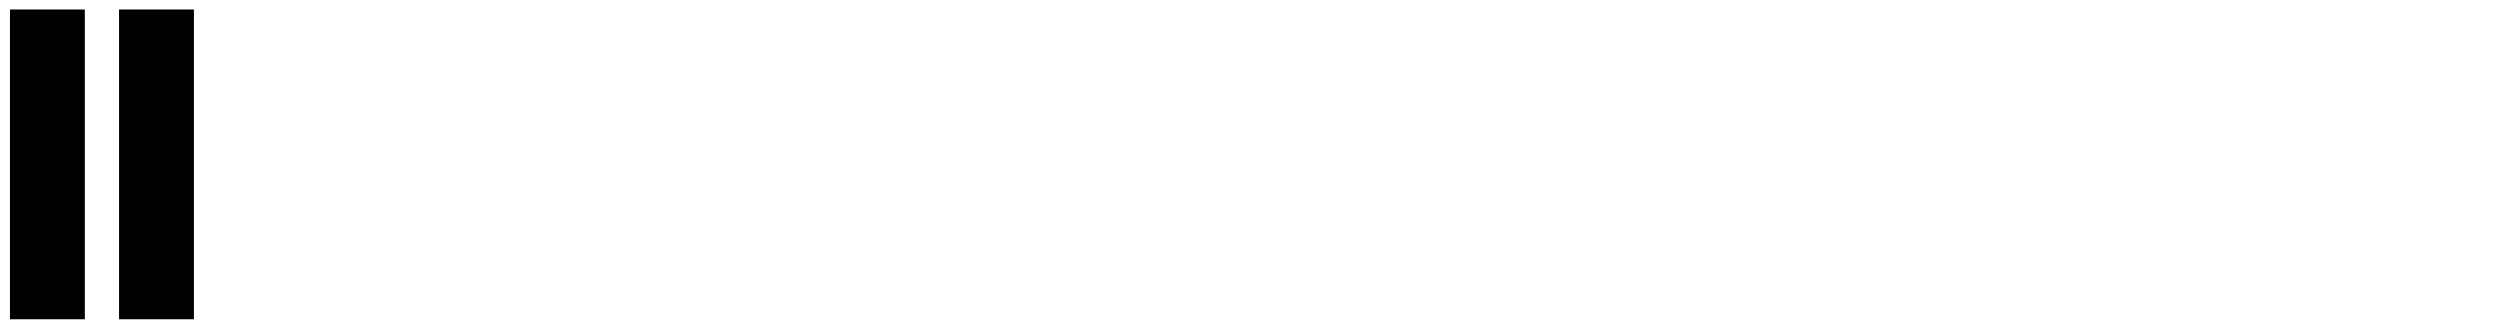
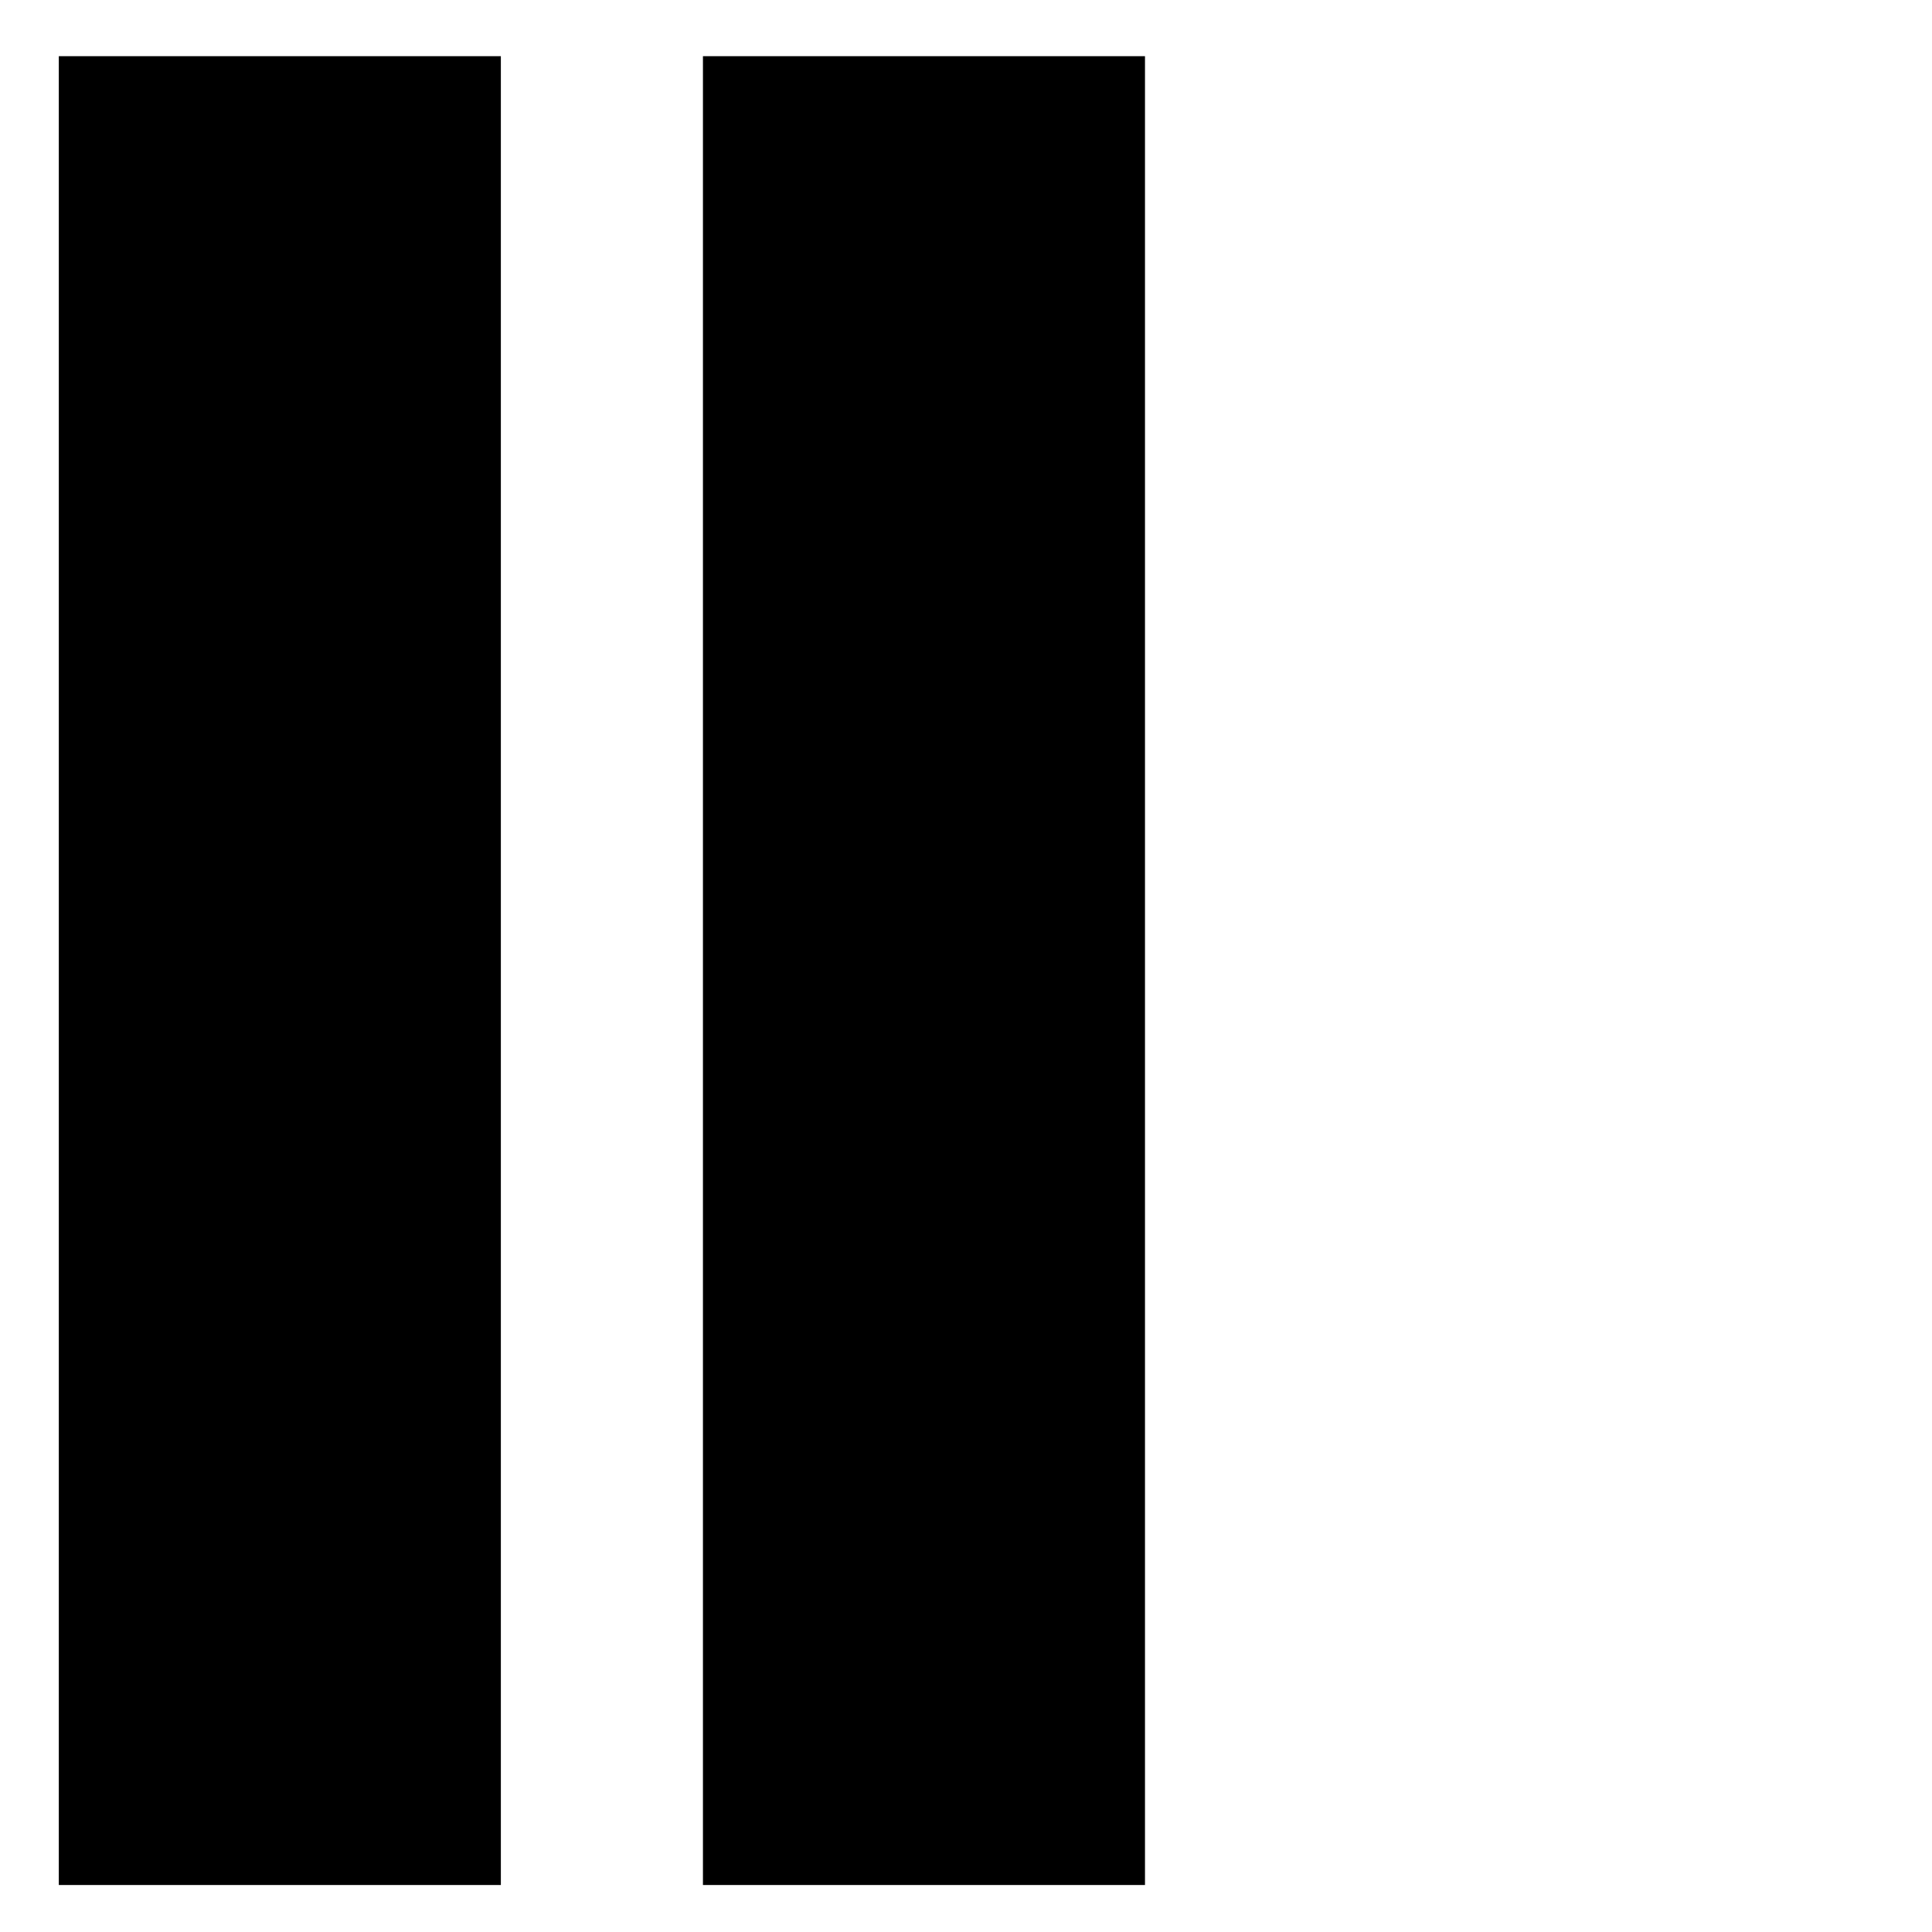
- <svg xmlns="http://www.w3.org/2000/svg" width="191" height="25" viewBox="0 0 191 25" fill="none" class="h-4 w-auto text-black ml-1 nb">
+ <svg xmlns="http://www.w3.org/2000/svg" width="25" height="25" viewBox="0 0 25 25" fill="none" class="h-4 w-auto text-black ml-1 nb">
  <path d="M14.816 0.727V24.392H9.096V0.727H14.816Z" fill="currentColor" />
  <path d="M6.481 0.727V24.392H0.761V0.727H6.481Z" fill="currentColor" />
</svg>
